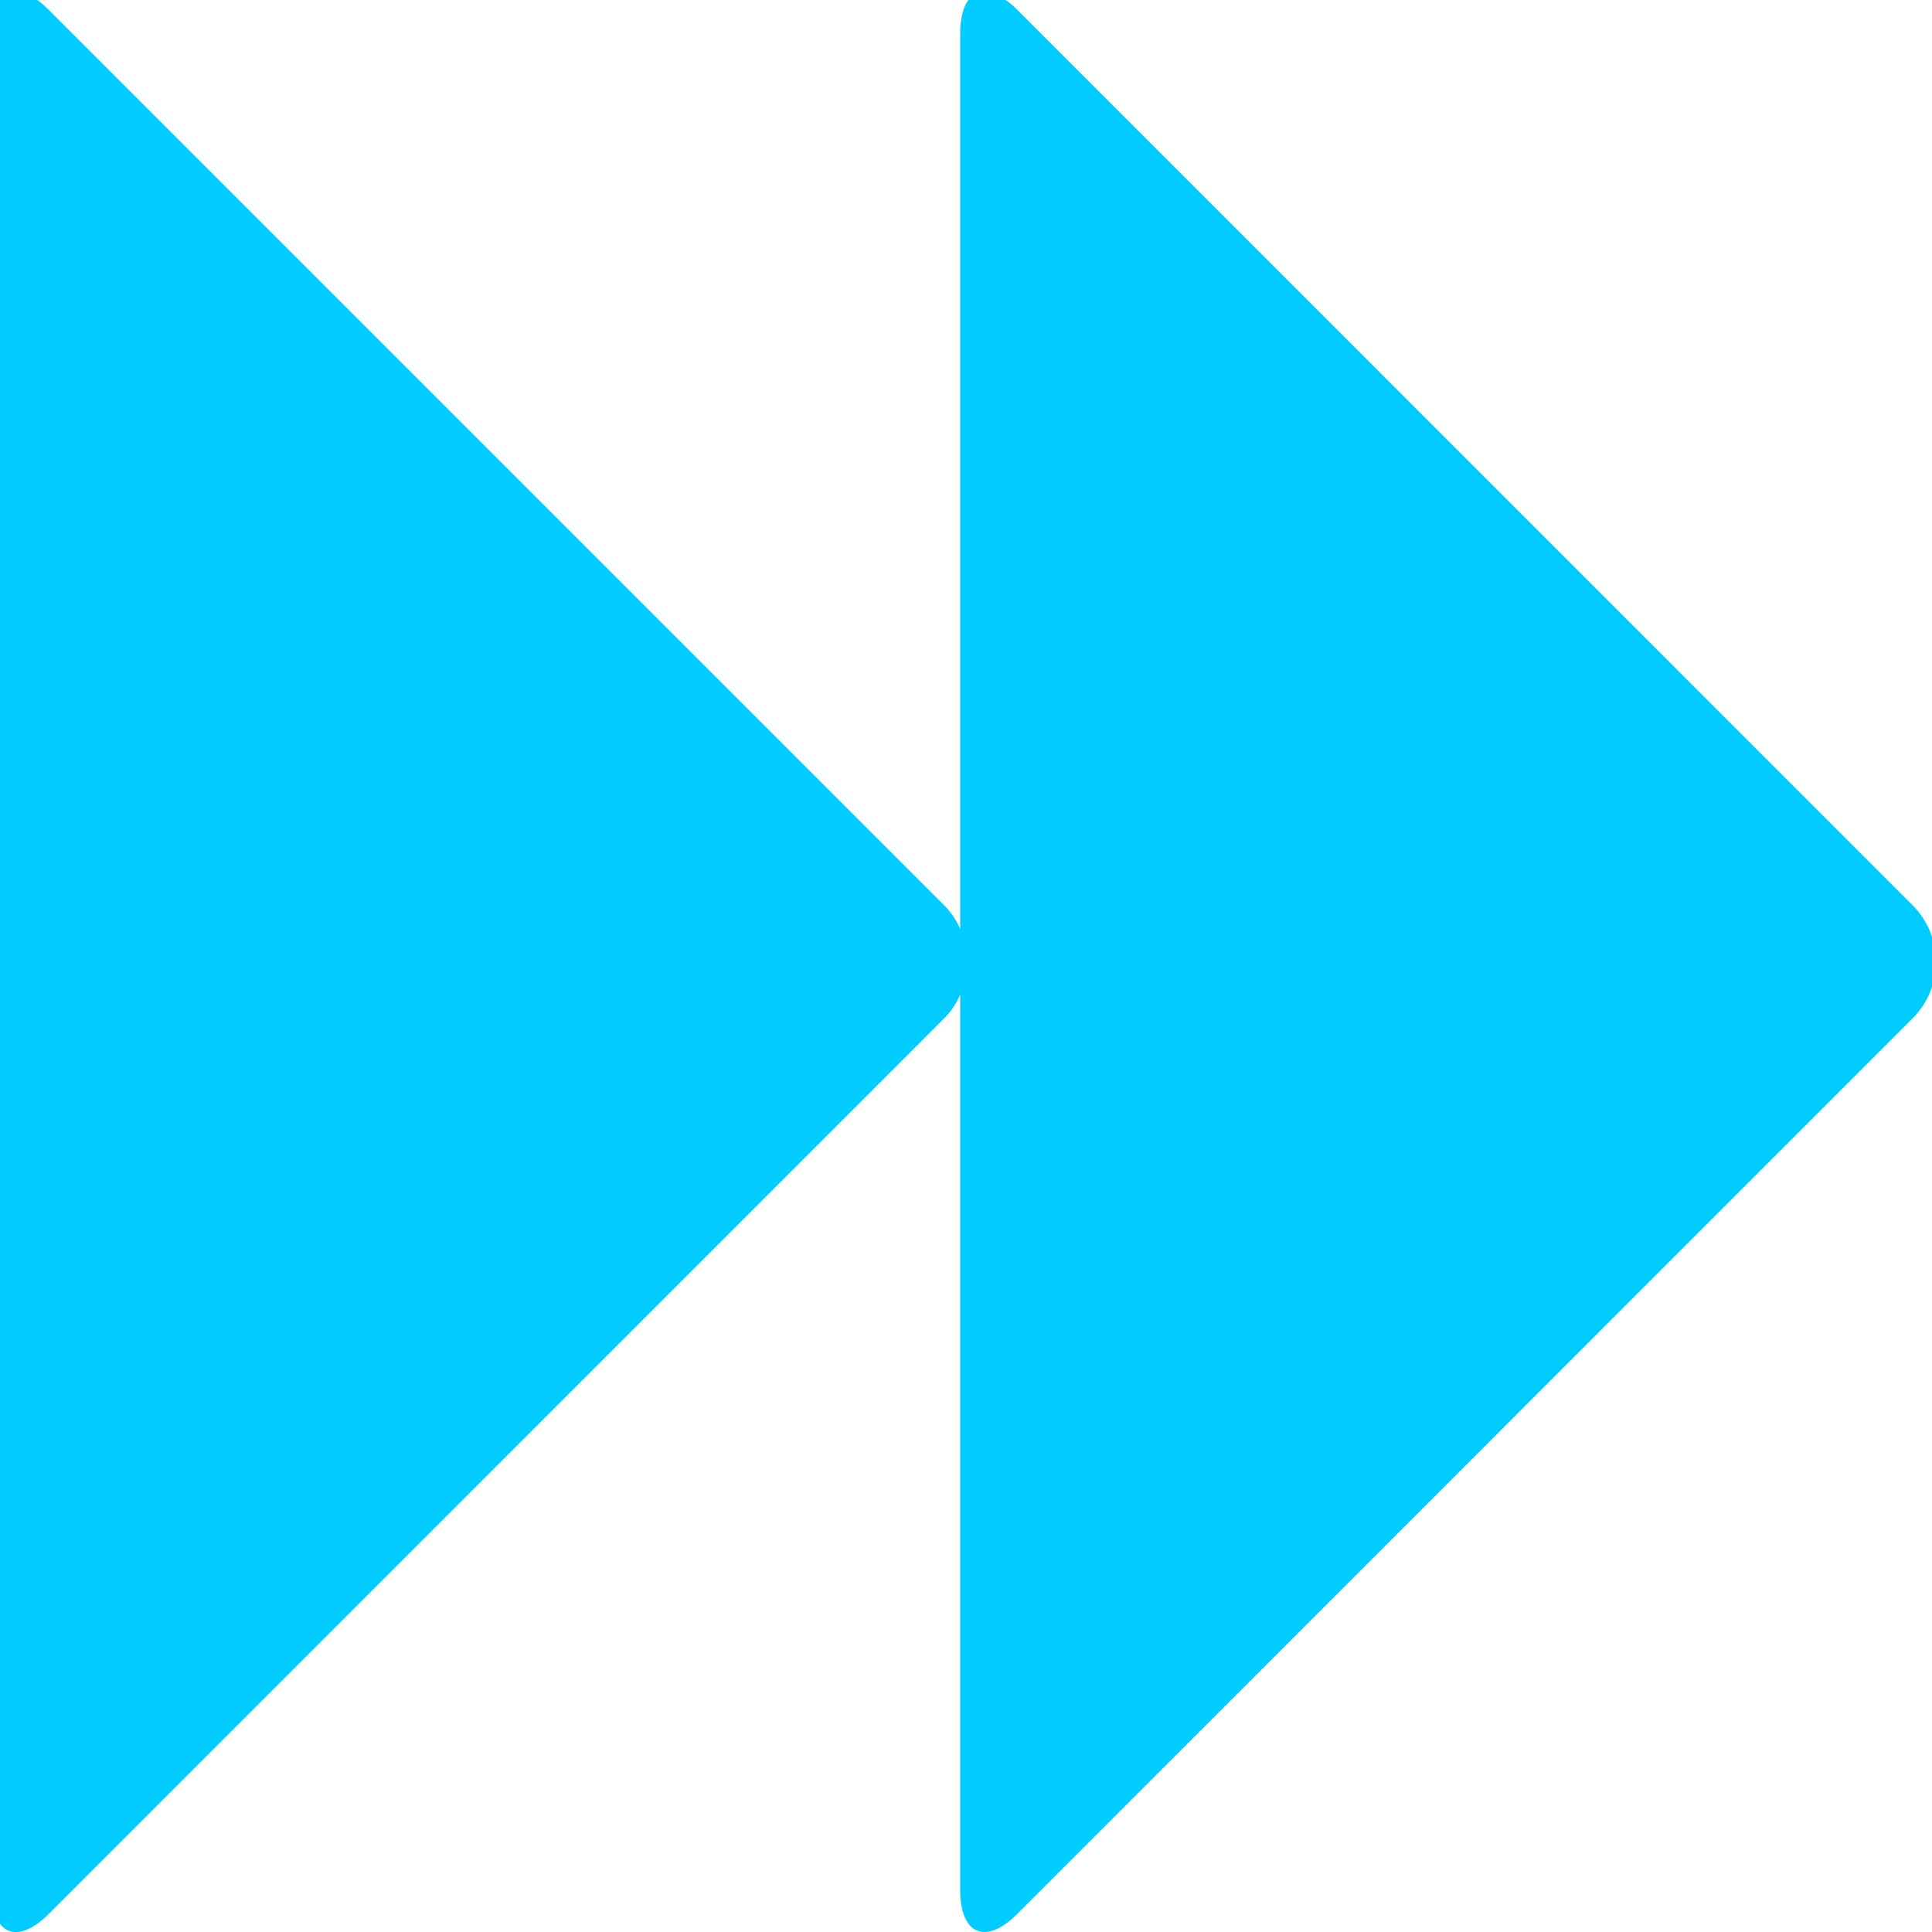
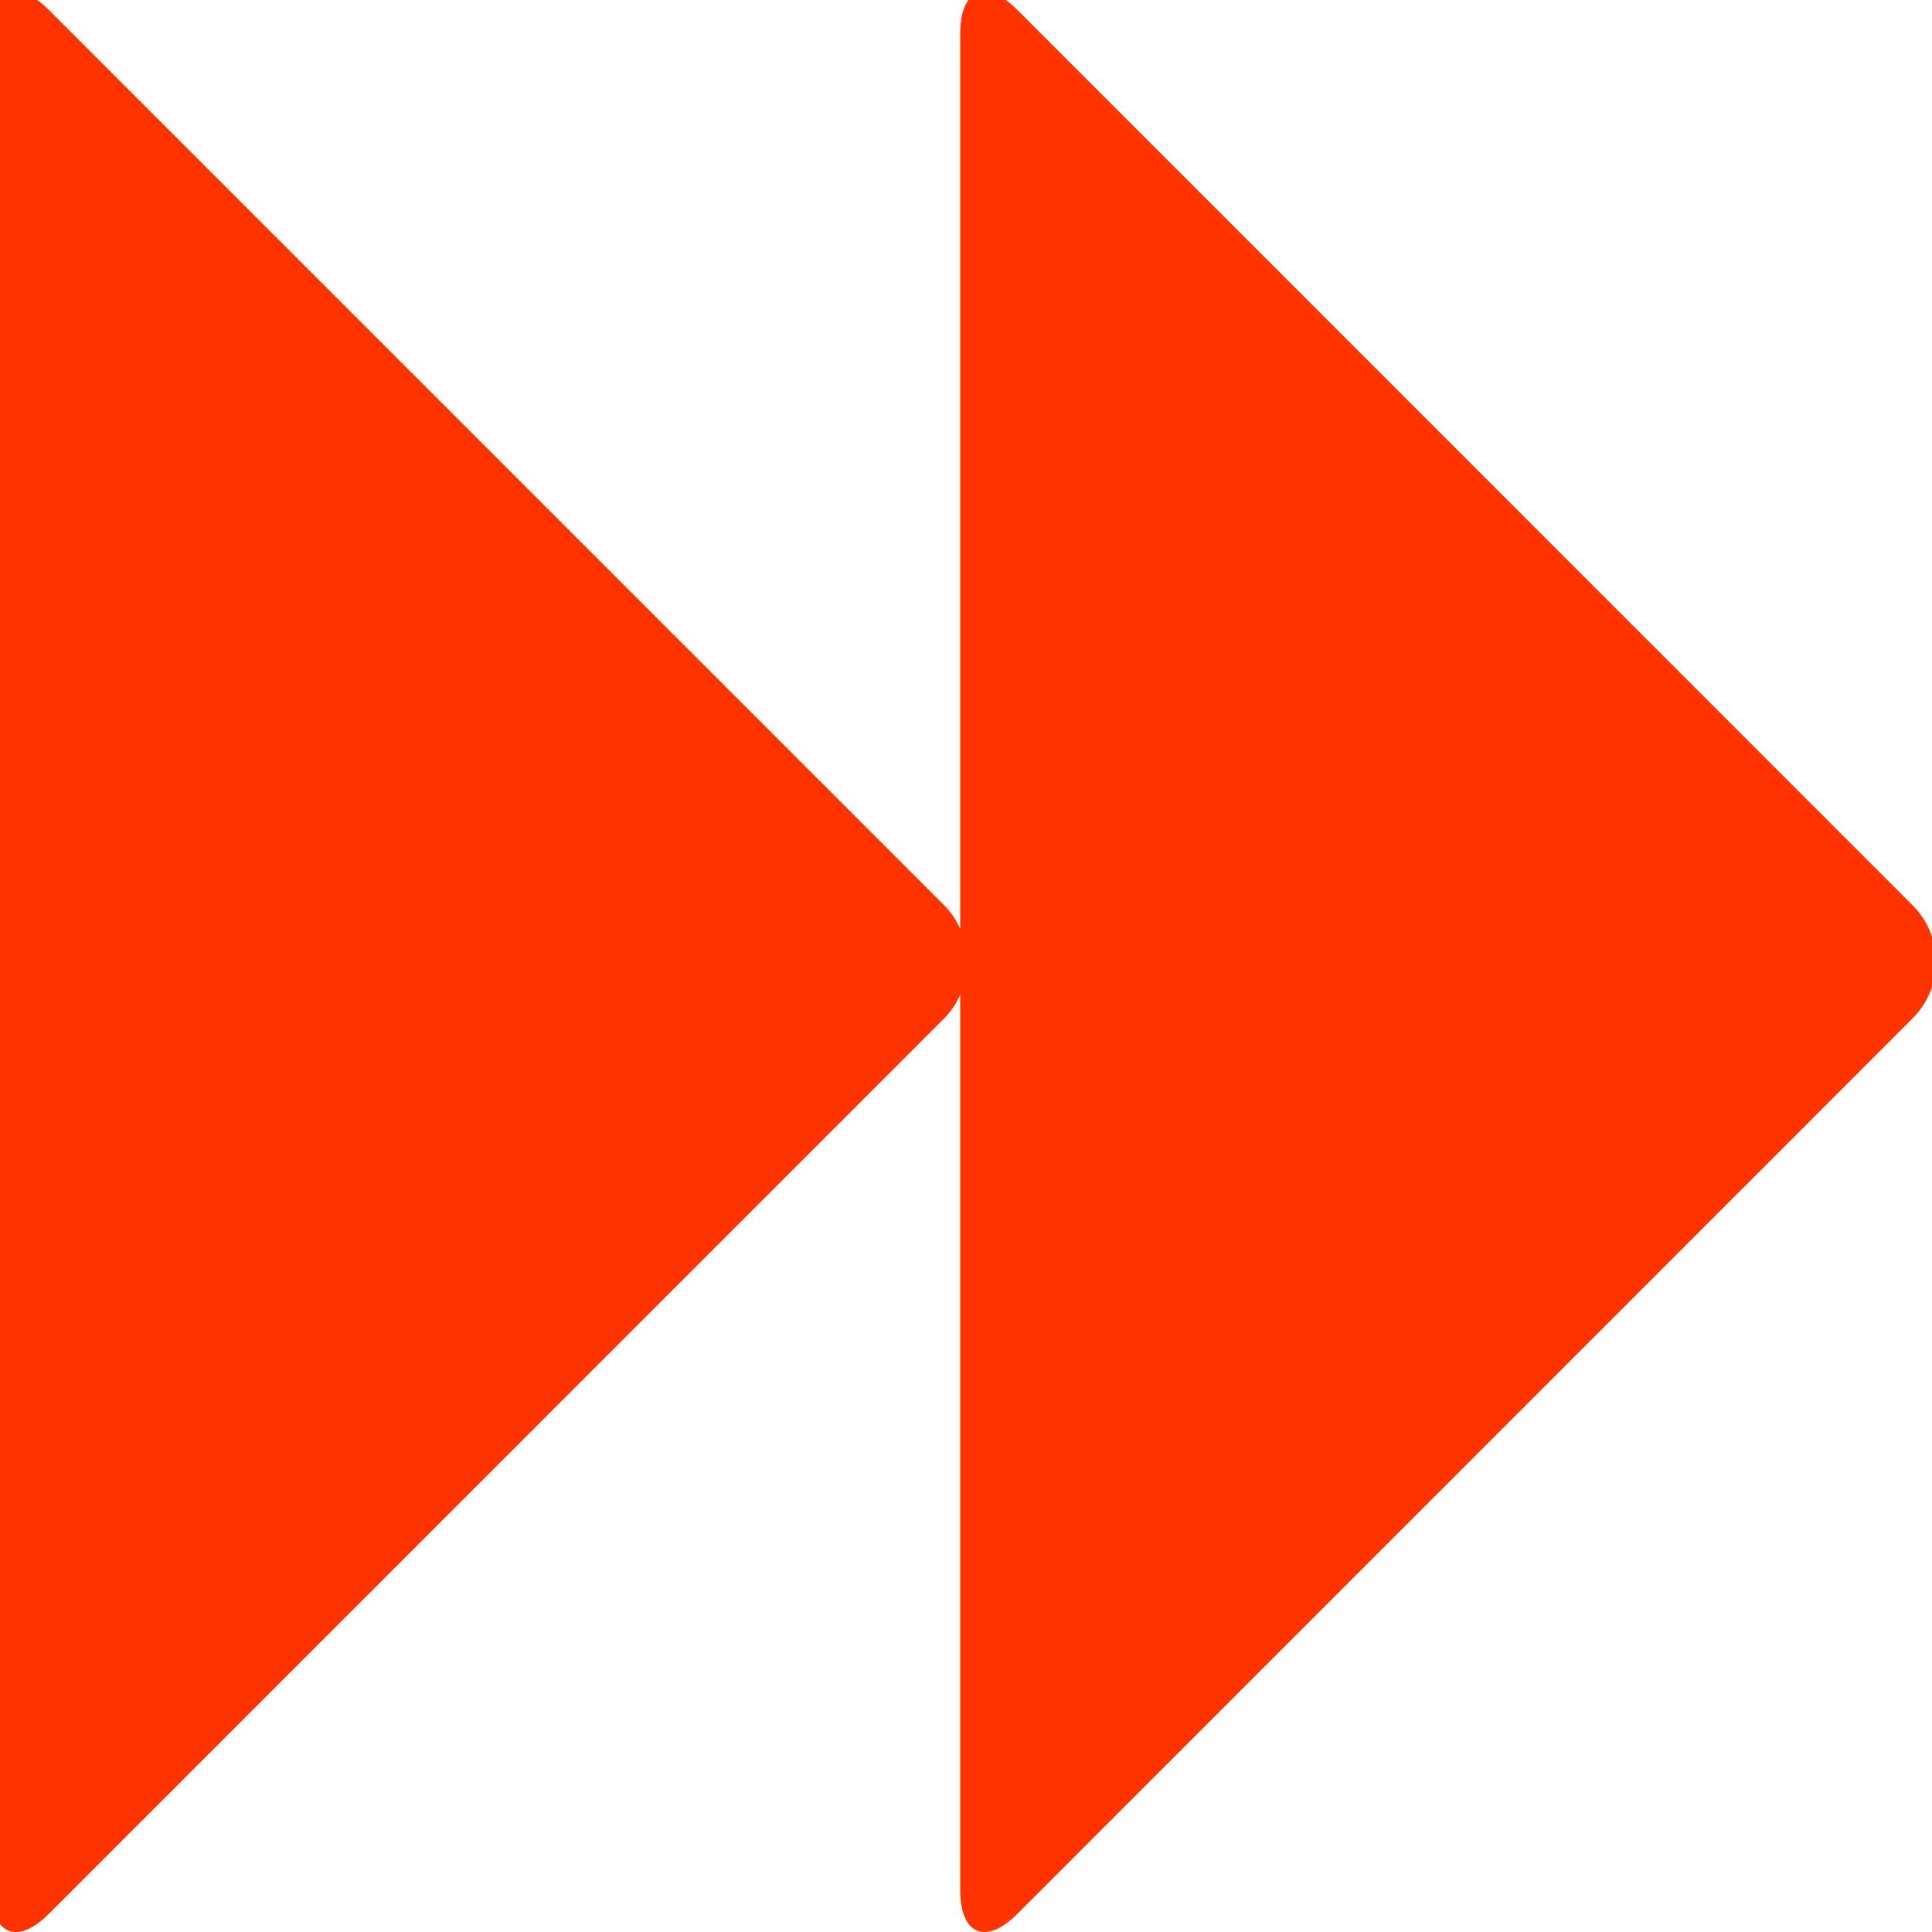
- <svg xmlns="http://www.w3.org/2000/svg" version="1.1" id="Layer_1" x="0px" y="0px" width="16px" height="16px" viewBox="0 0 16 16" enable-background="new 0 0 16 16" xml:space="preserve">
+ <svg xmlns="http://www.w3.org/2000/svg" xml:space="preserve" enable-background="new 0 0 16 16" viewBox="0 0 16 16" height="16px" width="16px" y="0px" x="0px" id="Layer_1" version="1.1">
  <defs id="defs9" />
  <g id="g3">
-     <path fill="#996699" d="M-0.069,15.653V0.278c0-0.365,0.208-0.459,0.471-0.198l7.416,7.416C7.879,7.558,7.92,7.62,7.952,7.694   V0.278c0-0.365,0.208-0.459,0.471-0.198l7.415,7.416c0.261,0.261,0.261,0.678,0,0.939l-7.415,7.417   c-0.262,0.261-0.471,0.166-0.471-0.199V8.237C7.92,8.31,7.879,8.373,7.817,8.436l-7.416,7.417   C0.139,16.113-0.069,16.019-0.069,15.653z" id="path5" style="fill:#00ccff;fill-opacity:1" />
+     <path style="fill:#ff3300;fill-opacity:1" id="path5" d="M-0.069,15.653V0.278c0-0.365,0.208-0.459,0.471-0.198l7.416,7.416C7.879,7.558,7.92,7.62,7.952,7.694   V0.278c0-0.365,0.208-0.459,0.471-0.198l7.415,7.416c0.261,0.261,0.261,0.678,0,0.939l-7.415,7.417   c-0.262,0.261-0.471,0.166-0.471-0.199V8.237C7.92,8.31,7.879,8.373,7.817,8.436l-7.416,7.417   C0.139,16.113-0.069,16.019-0.069,15.653z" fill="#996699" />
  </g>
</svg>
